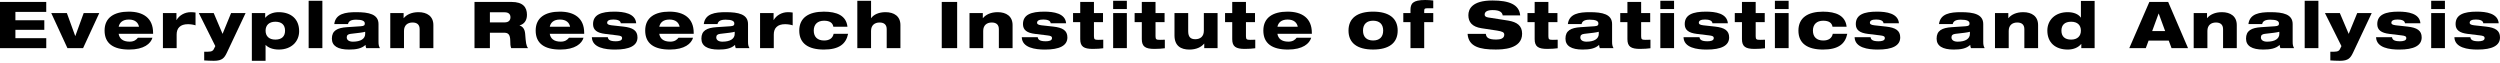
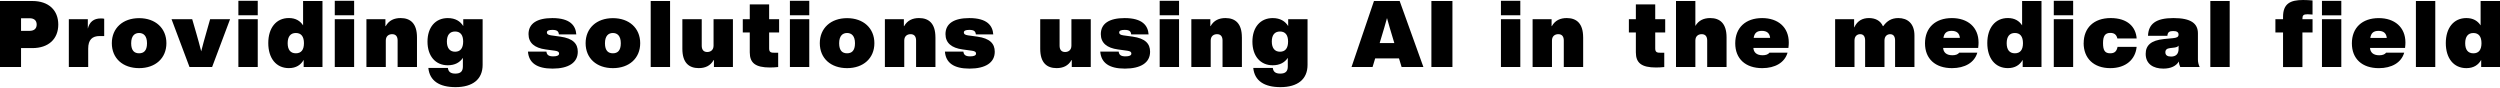
- <svg xmlns="http://www.w3.org/2000/svg" width="1280" height="32" viewBox="0 0 1280 32" fill="none">
-   <path d="M0 0.991H23.677V6.091H7.886V10.367H22.687V15.273H7.886V19.549H23.686V24.649H0V1V0.991Z" fill="black" />
-   <path d="M26.259 6.693H34.238L38.542 18.513L42.846 6.693H50.825L42.541 24.64H34.525L26.241 6.693H26.259Z" fill="black" />
-   <path d="M78.056 19.309C77.195 22.289 73.78 25.371 66.134 25.371C58.054 25.371 53.546 22.289 53.546 15.634C53.546 8.979 58.48 5.961 65.931 5.961C73.382 5.961 78.38 9.303 78.38 16.791V17.319H60.757C61.118 19.633 62.775 21.326 66.384 21.326C68.634 21.326 69.8 20.364 70.624 19.309H78.047H78.056ZM71.17 13.681C70.772 11.691 69.281 10.006 65.968 10.006C62.654 10.006 61.164 11.7 60.766 13.681H71.17Z" fill="black" />
-   <path d="M83.415 6.693H90.339V10.238H90.404C91.792 7.85 94.541 6.23 97.725 6.23C98.484 6.23 99.419 6.295 100.113 6.424V12.977C99.216 12.644 97.559 12.385 96.235 12.385C92.227 12.385 90.441 14.44 90.441 17.68V24.631H83.415V6.683V6.693Z" fill="black" />
-   <path d="M104.547 26.491H106.232C108.684 26.491 109.11 25.825 109.443 25.195L110.239 23.603L101.798 6.683H109.416L113.951 17.346L118.32 6.683H125.743L116.2 26.889C114.905 29.601 113.849 31.129 109.48 31.129C107.629 31.129 105.908 31.027 104.547 30.934V26.5V26.491Z" fill="black" />
-   <path d="M128.955 6.693H135.777V9.081H135.842C137.332 7.257 139.813 6.23 142.663 6.23C149.022 6.23 153.16 9.738 153.16 15.967C153.16 21.169 149.319 25.371 142.728 25.371C139.618 25.371 137.23 24.344 136.036 23.02H135.971V31.138H128.946V6.693H128.955ZM140.979 20.271C144.191 20.271 145.949 18.679 145.949 15.699C145.949 12.718 144.191 11.126 140.979 11.126C137.767 11.126 135.981 12.913 135.981 15.699C135.981 18.485 137.702 20.271 140.979 20.271Z" fill="black" />
-   <path d="M158.028 0.399H165.054V24.64H158.028V0.399Z" fill="black" />
-   <path d="M171.144 12.32C171.811 6.989 176.874 6.23 182.372 6.23C188.897 6.23 193.794 7.285 193.794 12.32V21.391C193.794 22.918 193.96 23.613 194.525 24.64H187.5C187.268 24.112 187.167 23.483 187.139 22.983C185.121 24.908 182.233 25.371 178.697 25.371C172.968 25.371 169.923 23.52 169.923 19.771C169.923 15.699 172.635 14.236 177.67 13.912L184.658 13.449C186.482 13.32 186.778 12.922 186.778 11.996C186.778 10.737 185.417 10.071 182.344 10.071C179.762 10.071 178.503 10.802 178.17 12.32H171.144ZM186.972 16.263C186.445 16.43 185.584 16.596 184.288 16.763L179.549 17.328C178.123 17.494 177.531 18.059 177.531 19.151C177.531 20.54 178.79 21.336 180.678 21.336C184.723 21.336 186.972 19.808 186.972 17.365V16.273V16.263Z" fill="black" />
-   <path d="M199.829 6.693H206.65V9.275H206.715C208.141 7.516 210.723 6.23 214.268 6.23C218.674 6.23 221.886 8.349 221.886 12.82V24.64H214.861V14.94C214.861 12.653 213.565 11.524 211.214 11.524C208.733 11.524 206.845 12.885 206.845 15.828V24.64H199.82V6.693H199.829Z" fill="black" />
-   <path d="M242.943 0.991H261.891C267.685 0.991 269.804 3.638 269.804 7.581C269.804 10.728 268.148 12.45 266.028 12.978V13.042C267.518 13.542 268.675 14.727 268.879 17.282C269.24 21.947 269.379 23.446 270.369 24.631H261.724C261.289 23.604 261.261 22.215 261.261 21.123C261.261 17.411 260.039 16.754 258.049 16.754H250.83V24.64H242.943V0.991ZM250.83 11.46H258.41C260.336 11.46 261.354 10.469 261.354 8.84C261.354 7.211 260.326 6.295 258.41 6.295H250.83V11.46Z" fill="black" />
-   <path d="M298.776 19.309C297.915 22.289 294.5 25.371 286.854 25.371C278.774 25.371 274.266 22.289 274.266 15.634C274.266 8.979 279.199 5.961 286.65 5.961C294.102 5.961 299.1 9.303 299.1 16.791V17.319H281.476C281.837 19.633 283.494 21.326 287.104 21.326C289.353 21.326 290.519 20.364 291.343 19.309H298.767H298.776ZM291.889 13.681C291.491 11.691 290.001 10.006 286.687 10.006C283.374 10.006 281.884 11.7 281.486 13.681H291.889Z" fill="black" />
-   <path d="M311.198 19.04C311.299 19.707 311.558 20.234 312.188 20.567C312.817 20.928 313.78 21.132 315.298 21.132C316.816 21.132 318.51 20.836 318.51 19.54C318.51 18.577 317.816 18.318 316.094 18.115L309.837 17.356C305.727 16.856 303.645 15.403 303.645 12.357C303.645 7.489 307.819 5.961 314.539 5.961C319.306 5.961 325.341 6.822 325.73 11.922H317.843C317.779 11.163 317.279 10.664 316.585 10.395C315.89 10.099 314.965 9.997 314.067 9.997C312.049 9.997 310.855 10.46 310.855 11.691C310.855 12.255 311.318 12.746 313.104 12.95L319.167 13.616C323.999 14.144 326.387 15.634 326.387 19.151C326.387 23.391 322.342 25.381 314.891 25.381C309.92 25.381 303.2 24.483 303.034 19.059H311.179L311.198 19.04Z" fill="black" />
-   <path d="M354.849 19.309C353.988 22.289 350.573 25.371 342.927 25.371C334.847 25.371 330.339 22.289 330.339 15.634C330.339 8.979 335.272 5.961 342.724 5.961C350.175 5.961 355.173 9.303 355.173 16.791V17.319H337.549C337.91 19.633 339.567 21.326 343.177 21.326C345.426 21.326 346.593 20.364 347.416 19.309H354.84H354.849ZM347.963 13.681C347.565 11.691 346.074 10.006 342.761 10.006C339.447 10.006 337.957 11.7 337.559 13.681H347.963Z" fill="black" />
-   <path d="M360.338 12.32C361.004 6.989 366.067 6.23 371.565 6.23C378.091 6.23 382.987 7.285 382.987 12.32V21.391C382.987 22.918 383.154 23.613 383.719 24.64H376.693C376.462 24.112 376.36 23.483 376.332 22.983C374.314 24.908 371.427 25.371 367.891 25.371C362.161 25.371 359.116 23.52 359.116 19.771C359.116 15.699 361.828 14.236 366.863 13.912L373.852 13.449C375.675 13.32 375.971 12.922 375.971 11.996C375.971 10.737 374.611 10.071 371.538 10.071C368.955 10.071 367.696 10.802 367.363 12.32H360.338ZM376.166 16.263C375.638 16.43 374.777 16.596 373.481 16.763L368.742 17.328C367.317 17.494 366.725 18.059 366.725 19.151C366.725 20.54 367.983 21.336 369.872 21.336C373.917 21.336 376.166 19.808 376.166 17.365V16.273V16.263Z" fill="black" />
-   <path d="M389.152 6.693H396.075V10.238H396.14C397.529 7.85 400.278 6.23 403.462 6.23C404.221 6.23 405.156 6.295 405.85 6.424V12.977C404.952 12.644 403.295 12.385 401.971 12.385C397.964 12.385 396.177 14.44 396.177 17.68V24.631H389.152V6.683V6.693Z" fill="black" />
-   <path d="M434.229 17.318C433.164 22.455 429.693 25.371 421.807 25.371C413.921 25.371 409.219 22.289 409.219 15.671C409.219 9.052 414.088 5.97 421.807 5.97C428.499 5.97 433.266 7.988 433.896 13.69H426.676C426.343 11.737 424.889 10.607 421.909 10.607C418.632 10.607 416.642 12.431 416.642 15.671C416.642 18.91 418.568 20.734 421.946 20.734C424.593 20.734 426.352 19.604 426.815 17.318H434.238H434.229Z" fill="black" />
-   <path d="M438.959 0.399H445.984V9.275H446.049C447.271 7.517 449.853 6.23 453.398 6.23C457.804 6.23 461.016 8.35 461.016 12.821V24.64H453.991V14.94C453.991 12.654 452.695 11.525 450.344 11.525C447.863 11.525 445.975 12.885 445.975 15.829V24.64H438.949V0.399H438.959Z" fill="black" />
-   <path d="M482.175 0.991H490.061V24.64H482.175V0.991Z" fill="black" />
-   <path d="M496.383 6.693H503.205V9.275H503.27C504.695 7.516 507.278 6.23 510.823 6.23C515.229 6.23 518.44 8.349 518.44 12.82V24.64H511.415V14.94C511.415 12.653 510.119 11.524 507.768 11.524C505.288 11.524 503.399 12.885 503.399 15.828V24.64H496.383V6.693Z" fill="black" />
-   <path d="M531.316 19.04C531.417 19.707 531.677 20.234 532.306 20.567C532.935 20.928 533.898 21.132 535.416 21.132C536.934 21.132 538.628 20.836 538.628 19.54C538.628 18.577 537.934 18.318 536.212 18.115L529.955 17.356C525.845 16.856 523.763 15.403 523.763 12.357C523.763 7.489 527.937 5.961 534.657 5.961C539.424 5.961 545.459 6.822 545.847 11.922H537.961C537.897 11.163 537.397 10.664 536.703 10.395C536.008 10.099 535.083 9.997 534.185 9.997C532.167 9.997 530.973 10.46 530.973 11.691C530.973 12.255 531.436 12.746 533.222 12.95L539.285 13.616C544.117 14.144 546.505 15.634 546.505 19.151C546.505 23.391 542.46 25.381 535.009 25.381C530.038 25.381 523.318 24.483 523.152 19.059H531.297L531.316 19.04Z" fill="black" />
-   <path d="M549.402 6.693H553.076V1H560.102V6.693H564.739V11.33H560.102V18.55C560.102 20.17 560.5 20.401 562.388 20.401C563.249 20.401 563.943 20.364 564.869 20.336V24.705C563.443 24.9 561.592 25.038 559.537 25.038C554.965 25.038 553.076 23.909 553.076 20.04V11.33H549.402V6.693Z" fill="black" />
-   <path d="M569.932 0.399H576.948V4.638H569.932V0.399ZM569.932 6.693H576.948V24.64H569.932V6.693Z" fill="black" />
-   <path d="M580.928 6.693H584.603V1H591.628V6.693H596.265V11.33H591.628V18.55C591.628 20.17 592.026 20.401 593.914 20.401C594.775 20.401 595.469 20.364 596.395 20.336V24.705C594.969 24.9 593.118 25.038 591.063 25.038C586.491 25.038 584.603 23.909 584.603 20.04V11.33H580.928V6.693Z" fill="black" />
-   <path d="M601.328 6.693H608.354V15.967C608.354 19.013 609.649 20.077 612 20.077C614.481 20.077 616.369 18.716 616.369 15.773V6.702H623.395V24.65H616.573V22.336H616.508C615.083 24.094 612.5 25.381 608.955 25.381C604.651 25.381 601.338 23.53 601.338 18.124V6.702L601.328 6.693Z" fill="black" />
-   <path d="M627.227 6.693H630.901V1H637.927V6.693H642.564V11.33H637.927V18.55C637.927 20.17 638.325 20.401 640.213 20.401C641.074 20.401 641.768 20.364 642.694 20.336V24.705C641.268 24.9 639.417 25.038 637.362 25.038C632.79 25.038 630.901 23.909 630.901 20.04V11.33H627.227V6.693Z" fill="black" />
-   <path d="M671.341 19.309C670.48 22.289 667.065 25.371 659.419 25.371C651.339 25.371 646.831 22.289 646.831 15.634C646.831 8.979 651.764 5.961 659.216 5.961C666.667 5.961 671.665 9.303 671.665 16.791V17.319H654.041C654.402 19.633 656.059 21.326 659.669 21.326C661.918 21.326 663.085 20.364 663.908 19.309H671.332H671.341ZM664.454 13.681C664.056 11.691 662.566 10.006 659.253 10.006C655.939 10.006 654.449 11.7 654.051 13.681H664.454Z" fill="black" />
-   <path d="M703.024 5.961C711.142 5.961 715.613 9.303 715.613 15.662C715.613 22.021 711.142 25.362 703.024 25.362C694.907 25.362 690.436 22.021 690.436 15.662C690.436 9.303 694.907 5.961 703.024 5.961ZM697.86 15.662C697.86 19.04 699.85 20.725 703.024 20.725C706.199 20.725 708.189 19.04 708.189 15.662C708.189 12.283 706.199 10.599 703.024 10.599C699.85 10.599 697.86 12.293 697.86 15.662Z" fill="black" />
-   <path d="M718.491 6.693H722.166V5.165C722.166 1.852 723.295 0 729.719 0C731.144 0 732.468 0.102 733.828 0.269V4.24H730.681C729.386 4.24 729.191 4.536 729.191 5.6V6.693H733.828V11.33H729.191V24.64H722.166V11.33H718.491V6.693Z" fill="black" />
-   <path d="M769.39 7.914C769.159 6.295 767.863 5.165 764.253 5.165C761.606 5.165 760.143 5.924 760.143 7.479C760.143 8.275 760.708 8.738 761.902 8.933C763.892 9.266 769.946 10.154 772.269 10.552C776.675 11.311 779.322 13.098 779.322 17.272C779.322 25.288 768.918 25.353 765.679 25.353C757.663 25.353 751.869 23.927 751.406 17.337H760.745C760.94 19.124 761.939 20.253 766.049 20.253C768.039 20.253 770.186 19.79 770.186 17.772C770.186 16.513 769.196 16.088 766.447 15.652L758.561 14.459C753.692 13.727 751.804 11.284 751.804 7.766C751.804 4.656 753.729 0.25 764.096 0.25C772.676 0.25 777.841 2.305 778.341 7.896H769.4L769.39 7.914Z" fill="black" />
-   <path d="M782.071 6.693H785.746V1H792.771V6.693H797.408V11.33H792.771V18.55C792.771 20.17 793.169 20.401 795.057 20.401C795.918 20.401 796.612 20.364 797.538 20.336V24.705C796.112 24.9 794.261 25.038 792.206 25.038C787.634 25.038 785.746 23.909 785.746 20.04V11.33H782.071V6.693Z" fill="black" />
-   <path d="M802.74 12.32C803.406 6.989 808.469 6.23 813.967 6.23C820.493 6.23 825.389 7.285 825.389 12.32V21.391C825.389 22.918 825.556 23.613 826.121 24.64H819.095C818.864 24.112 818.762 23.483 818.734 22.983C816.716 24.908 813.838 25.371 810.293 25.371C804.563 25.371 801.518 23.52 801.518 19.771C801.518 15.699 804.23 14.236 809.265 13.912L816.254 13.449C818.077 13.32 818.373 12.922 818.373 11.996C818.373 10.737 817.013 10.071 813.94 10.071C811.357 10.071 810.098 10.802 809.765 12.32H802.74ZM818.568 16.263C818.04 16.43 817.179 16.596 815.883 16.763L811.144 17.328C809.719 17.494 809.126 18.059 809.126 19.151C809.126 20.54 810.385 21.336 812.273 21.336C816.318 21.336 818.568 19.808 818.568 17.365V16.273V16.263Z" fill="black" />
-   <path d="M829.564 6.693H833.238V1H840.264V6.693H844.901V11.33H840.264V18.55C840.264 20.17 840.662 20.401 842.55 20.401C843.411 20.401 844.105 20.364 845.031 20.336V24.705C843.605 24.9 841.754 25.038 839.699 25.038C835.127 25.038 833.238 23.909 833.238 20.04V11.33H829.564V6.693Z" fill="black" />
-   <path d="M850.094 0.399H857.119V4.638H850.094V0.399ZM850.094 6.693H857.119V24.64H850.094V6.693Z" fill="black" />
-   <path d="M870.133 19.04C870.235 19.707 870.494 20.234 871.123 20.567C871.753 20.928 872.716 21.132 874.233 21.132C875.751 21.132 877.445 20.836 877.445 19.54C877.445 18.577 876.751 18.318 875.03 18.115L868.772 17.356C864.663 16.856 862.58 15.403 862.58 12.357C862.58 7.489 866.755 5.961 873.474 5.961C878.241 5.961 884.267 6.822 884.665 11.922H876.779C876.714 11.163 876.214 10.664 875.52 10.395C874.826 10.099 873.9 9.997 873.002 9.997C870.985 9.997 869.791 10.46 869.791 11.691C869.791 12.255 870.253 12.746 872.04 12.95L878.103 13.616C882.934 14.144 885.322 15.634 885.322 19.151C885.322 23.391 881.277 25.381 873.826 25.381C868.856 25.381 862.136 24.483 861.969 19.059H870.115L870.133 19.04Z" fill="black" />
-   <path d="M888.21 6.693H891.885V1H898.91V6.693H903.547V11.33H898.91V18.55C898.91 20.17 899.308 20.401 901.196 20.401C902.057 20.401 902.751 20.364 903.677 20.336V24.705C902.252 24.9 900.4 25.038 898.345 25.038C893.773 25.038 891.885 23.909 891.885 20.04V11.33H888.21V6.693Z" fill="black" />
-   <path d="M908.749 0.399H915.775V4.638H908.749V0.399ZM908.749 6.693H915.775V24.64H908.749V6.693Z" fill="black" />
-   <path d="M945.801 17.318C944.746 22.455 941.266 25.371 933.38 25.371C925.493 25.371 920.791 22.289 920.791 15.671C920.791 9.052 925.66 5.97 933.38 5.97C940.072 5.97 944.838 7.988 945.468 13.69H938.248C937.915 11.737 936.462 10.607 933.481 10.607C930.205 10.607 928.215 12.431 928.215 15.671C928.215 18.91 930.14 20.734 933.509 20.734C936.156 20.734 937.915 19.604 938.378 17.318H945.792H945.801Z" fill="black" />
-   <path d="M957.723 19.04C957.825 19.707 958.084 20.234 958.713 20.567C959.343 20.928 960.305 21.132 961.823 21.132C963.341 21.132 965.035 20.836 965.035 19.54C965.035 18.577 964.341 18.318 962.619 18.115L956.362 17.356C952.253 16.856 950.17 15.403 950.17 12.357C950.17 7.489 954.345 5.961 961.064 5.961C965.831 5.961 971.857 6.822 972.255 11.922H964.369C964.304 11.163 963.804 10.664 963.11 10.395C962.416 10.099 961.49 9.997 960.592 9.997C958.575 9.997 957.38 10.46 957.38 11.691C957.38 12.255 957.843 12.746 959.63 12.95L965.692 13.616C970.524 14.144 972.912 15.634 972.912 19.151C972.912 23.391 968.867 25.381 961.416 25.381C956.446 25.381 949.726 24.483 949.559 19.059H957.704L957.723 19.04Z" fill="black" />
-   <path d="M992.767 12.32C993.433 6.989 998.496 6.23 1003.99 6.23C1010.52 6.23 1015.42 7.285 1015.42 12.32V21.391C1015.42 22.918 1015.58 23.613 1016.15 24.64H1009.12C1008.89 24.112 1008.79 23.483 1008.76 22.983C1006.74 24.908 1003.86 25.371 1000.32 25.371C994.59 25.371 991.545 23.52 991.545 19.771C991.545 15.699 994.257 14.236 999.292 13.912L1006.28 13.449C1008.1 13.32 1008.4 12.922 1008.4 11.996C1008.4 10.737 1007.04 10.071 1003.97 10.071C1001.38 10.071 1000.13 10.802 999.792 12.32H992.767ZM1008.59 16.263C1008.07 16.43 1007.21 16.596 1005.91 16.763L1001.17 17.328C999.746 17.494 999.153 18.059 999.153 19.151C999.153 20.54 1000.41 21.336 1002.3 21.336C1006.35 21.336 1008.59 19.808 1008.59 17.365V16.273V16.263Z" fill="black" />
-   <path d="M1021.44 6.693H1028.26V9.275H1028.33C1029.75 7.516 1032.34 6.23 1035.88 6.23C1040.29 6.23 1043.5 8.349 1043.5 12.82V24.64H1036.47V14.94C1036.47 12.653 1035.18 11.524 1032.83 11.524C1030.35 11.524 1028.46 12.885 1028.46 15.828V24.64H1021.43V6.693H1021.44Z" fill="black" />
-   <path d="M1065.62 22.521H1065.56C1064.07 24.344 1061.58 25.371 1058.73 25.371C1052.38 25.371 1048.24 21.863 1048.24 15.634C1048.24 10.432 1052.08 6.23 1058.67 6.23C1061.78 6.23 1064.17 7.257 1065.36 8.979H1065.43V0.463H1072.45V24.64H1065.63V22.521H1065.62ZM1060.42 11.126C1057.21 11.126 1055.45 12.718 1055.45 15.699C1055.45 18.679 1057.21 20.271 1060.42 20.271C1063.63 20.271 1065.42 18.485 1065.42 15.699C1065.42 12.913 1063.7 11.126 1060.42 11.126Z" fill="black" />
-   <path d="M1100.46 0.991H1110.1L1120.27 24.64H1111.83L1110.4 20.799H1100.07L1098.65 24.64H1090.2L1100.47 0.991H1100.46ZM1105.26 6.952H1105.2L1101.92 15.893H1108.55L1105.27 6.952H1105.26Z" fill="black" />
-   <path d="M1123.17 6.693H1130V9.275H1130.06C1131.49 7.516 1134.07 6.23 1137.61 6.23C1142.02 6.23 1145.23 8.349 1145.23 12.82V24.64H1138.21V14.94C1138.21 12.653 1136.91 11.524 1134.56 11.524C1132.08 11.524 1130.19 12.885 1130.19 15.828V24.64H1123.17V6.693H1123.17Z" fill="black" />
-   <path d="M1151.19 12.32C1151.86 6.989 1156.92 6.23 1162.42 6.23C1168.95 6.23 1173.84 7.285 1173.84 12.32V21.391C1173.84 22.918 1174.01 23.613 1174.57 24.64H1167.55C1167.32 24.112 1167.22 23.483 1167.19 22.983C1165.17 24.908 1162.29 25.371 1158.75 25.371C1153.02 25.371 1149.97 23.52 1149.97 19.771C1149.97 15.699 1152.68 14.236 1157.72 13.912L1164.71 13.449C1166.53 13.32 1166.83 12.922 1166.83 11.996C1166.83 10.737 1165.47 10.071 1162.39 10.071C1159.81 10.071 1158.55 10.802 1158.22 12.32H1151.19ZM1167.02 16.263C1166.49 16.43 1165.63 16.596 1164.34 16.763L1159.6 17.328C1158.17 17.494 1157.58 18.059 1157.58 19.151C1157.58 20.54 1158.84 21.336 1160.73 21.336C1164.77 21.336 1167.02 19.808 1167.02 17.365V16.273V16.263Z" fill="black" />
-   <path d="M1180 0.399H1187.02V24.64H1180V0.399Z" fill="black" />
-   <path d="M1193.11 26.491H1194.81C1197.26 26.491 1197.69 25.825 1198.02 25.195L1198.82 23.603L1190.37 6.683H1197.99L1202.53 17.346L1206.9 6.683H1214.32L1204.79 26.889C1203.49 29.601 1202.43 31.129 1198.07 31.129C1196.21 31.129 1194.49 31.027 1193.13 30.934V26.5L1193.11 26.491Z" fill="black" />
-   <path d="M1224.71 19.04C1224.82 19.707 1225.07 20.234 1225.7 20.567C1226.33 20.928 1227.3 21.132 1228.81 21.132C1230.33 21.132 1232.03 20.836 1232.03 19.54C1232.03 18.577 1231.33 18.318 1229.61 18.115L1223.35 17.356C1219.24 16.856 1217.16 15.403 1217.16 12.357C1217.16 7.489 1221.34 5.961 1228.06 5.961C1232.82 5.961 1238.85 6.822 1239.25 11.922H1231.36C1231.29 11.163 1230.79 10.664 1230.1 10.395C1229.41 10.099 1228.48 9.997 1227.58 9.997C1225.57 9.997 1224.37 10.46 1224.37 11.691C1224.37 12.255 1224.83 12.746 1226.62 12.95L1232.68 13.616C1237.51 14.144 1239.9 15.634 1239.9 19.151C1239.9 23.391 1235.86 25.381 1228.41 25.381C1223.44 25.381 1216.72 24.483 1216.55 19.059H1224.7L1224.71 19.04Z" fill="black" />
-   <path d="M1244.77 0.399H1251.8V4.638H1244.77V0.399ZM1244.77 6.693H1251.8V24.64H1244.77V6.693Z" fill="black" />
-   <path d="M1264.81 19.04C1264.91 19.707 1265.17 20.234 1265.8 20.567C1266.43 20.928 1267.39 21.132 1268.91 21.132C1270.43 21.132 1272.12 20.836 1272.12 19.54C1272.12 18.577 1271.43 18.318 1269.71 18.115L1263.45 17.356C1259.34 16.856 1257.26 15.403 1257.26 12.357C1257.26 7.489 1261.43 5.961 1268.15 5.961C1272.92 5.961 1278.94 6.822 1279.34 11.922H1271.46C1271.39 11.163 1270.89 10.664 1270.2 10.395C1269.5 10.099 1268.58 9.997 1267.68 9.997C1265.66 9.997 1264.47 10.46 1264.47 11.691C1264.47 12.255 1264.93 12.746 1266.72 12.95L1272.78 13.616C1277.61 14.144 1280 15.634 1280 19.151C1280 23.391 1275.96 25.381 1268.5 25.381C1263.53 25.381 1256.81 24.483 1256.65 19.059H1264.79L1264.81 19.04Z" fill="black" />
+ <svg xmlns="http://www.w3.org/2000/svg" width="1119" height="39" viewBox="0 0 1119 39" fill="none">
+   <path d="M26.085 10.988C26.085 17.382 21.791 21.529 14.461 21.529H9.418V29.991H0V0.447H14.461C21.801 0.447 26.085 4.594 26.085 10.988ZM16.418 10.988C16.418 9.119 15.21 8.164 13.213 8.164H9.418V13.812H13.213C15.21 13.812 16.418 12.857 16.418 10.988ZM46.638 8.373V16.129H44.641C41.265 16.129 39.478 17.79 39.478 21.777V29.991H30.809V8.582H39.308V12.818C40.057 9.785 41.974 8.253 45.1 8.253C45.68 8.253 46.179 8.293 46.638 8.383V8.373ZM50.054 19.331C50.054 12.609 54.967 8.124 62.268 8.124C69.568 8.124 74.481 12.609 74.481 19.331C74.481 26.053 69.568 30.498 62.268 30.498C54.967 30.498 50.054 26.103 50.054 19.331ZM65.803 19.371C65.803 16.01 64.215 14.767 62.258 14.767C60.3 14.767 58.712 16.01 58.712 19.371C58.712 22.732 60.21 23.855 62.258 23.855C64.305 23.855 65.803 22.732 65.803 19.371ZM102.984 8.582L94.944 29.991H84.818L76.778 8.582H86.026L87.814 14.727C88.643 17.631 89.312 19.997 90.061 22.98C90.81 19.997 91.479 17.631 92.308 14.727L94.056 8.582H102.974H102.984ZM106.699 0.368H115.367V6.841H106.699V0.368ZM106.699 8.582H115.367V29.991H106.699V8.582ZM144.339 0.447V29.991H135.92V26.799C134.672 29.036 132.545 30.488 129.289 30.488C123.577 30.488 120.081 26.043 120.081 19.281C120.081 12.519 123.587 8.074 129.289 8.074C132.335 8.074 134.372 9.357 135.661 11.356V0.447H144.329H144.339ZM136.05 19.331C136.05 16.338 134.802 14.767 132.425 14.767C130.048 14.767 128.76 16.348 128.76 19.331C128.76 22.314 130.048 23.855 132.425 23.855C134.802 23.855 136.05 22.324 136.05 19.331ZM149.842 0.368H158.51V6.841H149.842V0.368ZM149.842 8.582H158.51V29.991H149.842V8.582ZM186.643 16.716V29.991H177.975V18.118C177.975 16.417 177.226 15.294 175.518 15.294C174.1 15.294 172.682 16.079 172.682 18.158V29.981H164.013V8.582H172.512V11.694H172.642C174.1 9.079 176.477 8.084 179.313 8.084C183.727 8.084 186.643 10.531 186.643 16.716ZM216.024 8.582V29.036C216.024 35.47 211.61 39 203.9 39C196.69 39 192.316 36.216 191.726 30.409H200.475C200.685 32.149 201.723 32.944 203.81 32.944C206.147 32.944 207.186 31.95 207.186 29.752V25.894C205.848 27.922 203.641 29.215 200.435 29.215C194.852 29.215 191.347 25.029 191.347 18.635C191.347 12.241 194.852 8.094 200.435 8.094C203.81 8.094 206.018 9.506 207.356 11.664V8.592H216.024V8.582ZM207.316 18.585C207.316 15.681 206.067 14.101 203.691 14.101C201.314 14.101 200.025 15.681 200.025 18.585C200.025 21.489 201.314 23.149 203.691 23.149C206.067 23.149 207.316 21.568 207.316 18.585ZM236.327 23.11H244.577C244.746 24.601 245.615 25.228 247.622 25.228C249.33 25.228 250.249 24.81 250.249 23.985C250.249 23.279 249.79 22.901 248.411 22.702L244.197 22.125C239.284 21.459 236.567 19.222 236.567 15.274C236.567 10.501 240.402 8.094 247.233 8.094C255.232 8.094 257.689 11.495 257.949 15.403H250.159C250.039 13.951 249.24 13.375 247.243 13.375C245.535 13.375 244.786 13.752 244.786 14.538C244.786 15.204 245.246 15.612 246.624 15.821L250.828 16.398C256.451 17.183 258.618 19.55 258.618 23.159C258.618 28.052 254.453 30.707 247.323 30.707C240.192 30.707 236.697 28.052 236.317 23.11H236.327ZM262.123 19.331C262.123 12.609 267.037 8.124 274.337 8.124C281.638 8.124 286.551 12.609 286.551 19.331C286.551 26.053 281.638 30.498 274.337 30.498C267.037 30.498 262.123 26.103 262.123 19.331ZM277.872 19.371C277.872 16.01 276.285 14.767 274.327 14.767C272.37 14.767 270.782 16.01 270.782 19.371C270.782 22.732 272.28 23.855 274.327 23.855C276.374 23.855 277.872 22.732 277.872 19.371ZM291.255 0.447H299.923V29.991H291.255V0.447ZM328.056 8.582V29.991H319.557V26.878H319.428C317.969 29.494 315.593 30.488 312.756 30.488C308.342 30.488 305.426 28.042 305.426 21.857V8.582H314.095V20.455C314.095 22.155 314.844 23.279 316.551 23.279C317.969 23.279 319.388 22.493 319.388 20.415V8.592H328.056V8.582ZM344.265 14.518V21.698C344.265 23.478 345.183 23.607 346.721 23.607H348.309V30.001C347.181 30.12 345.972 30.21 344.644 30.21C338.183 30.21 335.596 28.221 335.596 23.448V14.528H332.47V8.592H335.596V1.979H344.265V8.582H348.729V14.518H344.265ZM353.562 0.368H362.231V6.841H353.562V0.368ZM353.562 8.582H362.231V29.991H353.562V8.582ZM366.945 19.331C366.945 12.609 371.858 8.124 379.159 8.124C386.459 8.124 391.372 12.609 391.372 19.331C391.372 26.053 386.459 30.498 379.159 30.498C371.858 30.498 366.945 26.103 366.945 19.331ZM382.694 19.371C382.694 16.01 381.106 14.767 379.149 14.767C377.191 14.767 375.603 16.01 375.603 19.371C375.603 22.732 377.101 23.855 379.149 23.855C381.196 23.855 382.694 22.732 382.694 19.371ZM418.706 16.716V29.991H410.038V18.118C410.038 16.417 409.289 15.294 407.581 15.294C406.163 15.294 404.745 16.079 404.745 18.158V29.981H396.076V8.582H404.575V11.694H404.695C406.153 9.079 408.53 8.084 411.366 8.084C415.78 8.084 418.696 10.531 418.696 16.716H418.706ZM422.961 23.11H431.21C431.379 24.601 432.248 25.228 434.256 25.228C435.963 25.228 436.882 24.81 436.882 23.985C436.882 23.279 436.423 22.901 435.045 22.702L430.83 22.125C425.917 21.459 423.2 19.222 423.2 15.274C423.2 10.501 427.035 8.094 433.866 8.094C441.866 8.094 444.322 11.495 444.582 15.403H436.792C436.672 13.951 435.874 13.375 433.876 13.375C432.168 13.375 431.419 13.752 431.419 14.538C431.419 15.204 431.879 15.612 433.257 15.821L437.461 16.398C443.084 17.183 445.251 19.55 445.251 23.159C445.251 28.052 441.087 30.707 433.956 30.707C426.826 30.707 423.33 28.052 422.951 23.11H422.961ZM488.224 8.582V29.991H479.725V26.878H479.606C478.148 29.494 475.771 30.488 472.935 30.488C468.52 30.488 465.604 28.042 465.604 21.857V8.582H474.273V20.455C474.273 22.155 475.022 23.279 476.729 23.279C478.148 23.279 479.566 22.493 479.566 20.415V8.592H488.234L488.224 8.582ZM492.479 23.11H500.728C500.898 24.601 501.766 25.228 503.774 25.228C505.481 25.228 506.4 24.81 506.4 23.985C506.4 23.279 505.941 22.901 504.563 22.702L500.358 22.125C495.445 21.459 492.728 19.222 492.728 15.274C492.728 10.501 496.563 8.094 503.394 8.094C511.394 8.094 513.85 11.495 514.11 15.403H506.32C506.201 13.951 505.402 13.375 503.404 13.375C501.696 13.375 500.947 13.752 500.947 14.538C500.947 15.204 501.407 15.612 502.785 15.821L506.989 16.398C512.612 17.183 514.779 19.55 514.779 23.159C514.779 28.052 510.615 30.707 503.484 30.707C496.354 30.707 492.858 28.052 492.479 23.11ZM519.073 0.368H527.742V6.841H519.073V0.368ZM519.073 8.582H527.742V29.991H519.073V8.582ZM555.875 16.716V29.991H547.206V18.118C547.206 16.417 546.457 15.294 544.75 15.294C543.331 15.294 541.913 16.079 541.913 18.158V29.981H533.245V8.582H541.744V11.694H541.863C543.321 9.079 545.698 8.084 548.535 8.084C552.949 8.084 555.865 10.531 555.865 16.716H555.875ZM585.256 8.582V29.036C585.256 35.47 580.842 39 573.132 39C565.922 39 561.547 36.216 560.958 30.409H569.707C569.916 32.149 570.955 32.944 573.042 32.944C575.379 32.944 576.418 31.95 576.418 29.752V25.894C575.079 27.922 572.872 29.215 569.667 29.215C564.084 29.215 560.579 25.029 560.579 18.635C560.579 12.241 564.084 8.094 569.667 8.094C573.042 8.094 575.249 9.506 576.587 11.664V8.592H585.256V8.582ZM576.547 18.585C576.547 15.681 575.299 14.101 572.922 14.101C570.545 14.101 569.257 15.681 569.257 18.585C569.257 21.489 570.545 23.149 572.922 23.149C575.299 23.149 576.547 21.568 576.547 18.585ZM626.192 26.142H615.526L614.357 30.001H604.94L614.987 0.457H626.491L637.117 30.001H627.36L626.192 26.142ZM624.105 19.291L622.067 12.489C621.648 11.038 621.188 9.546 620.819 8.094L619.571 12.489L617.533 19.291H624.115H624.105ZM640.693 0.447H650.11V29.991H640.693V0.447ZM671.821 0.368H680.49V6.841H671.821V0.368ZM671.821 8.582H680.49V29.991H671.821V8.582ZM708.623 16.716V29.991H699.954V18.118C699.954 16.417 699.205 15.294 697.497 15.294C696.079 15.294 694.661 16.079 694.661 18.158V29.981H685.993V8.582H694.491V11.694H694.611C696.069 9.079 698.446 8.084 701.283 8.084C705.697 8.084 708.613 10.531 708.613 16.716H708.623ZM740.88 14.518V21.698C740.88 23.478 741.799 23.607 743.337 23.607H744.925V30.001C743.796 30.12 742.588 30.21 741.26 30.21C734.798 30.21 732.212 28.221 732.212 23.448V14.528H729.086V8.592H732.212V1.979H740.88V8.582H745.344V14.518H740.88ZM772.808 16.716V29.991H764.139V18.118C764.139 16.417 763.39 15.294 761.683 15.294C760.264 15.294 758.846 16.079 758.846 18.158V29.981H750.178V0.447H758.846V11.614C760.304 9.079 762.681 8.084 765.478 8.084C769.892 8.084 772.808 10.531 772.808 16.716ZM800.481 21.449H784.812C784.932 23.398 786.23 24.73 788.937 24.73C790.395 24.73 791.433 24.353 792.022 23.567H800.112C798.823 28.052 794.489 30.498 788.777 30.498C781.277 30.498 776.693 26.312 776.693 19.381C776.693 12.45 781.277 8.094 788.737 8.094C795.778 8.094 800.661 12.122 800.661 19.052C800.661 19.629 800.621 20.425 800.491 21.459L800.481 21.449ZM784.932 16.964H792.312C792.102 14.846 790.854 13.812 788.607 13.812C786.36 13.812 785.271 14.806 784.942 16.964H784.932ZM856.907 15.89V30.001H848.238V18.128C848.238 16.427 847.569 15.304 846.031 15.304C844.783 15.304 843.494 16.089 843.494 18.168V29.991H834.826V18.118C834.826 16.417 834.157 15.294 832.619 15.294C831.37 15.294 830.072 16.079 830.072 18.158V29.981H821.404V8.582H829.902V12.231H829.982C831.44 9.079 833.897 8.084 836.564 8.084C839.23 8.084 841.647 9.119 842.775 11.694H842.945C844.613 9.367 846.65 8.084 849.696 8.084C853.821 8.084 856.907 10.531 856.907 15.89ZM885.419 21.449H869.75C869.87 23.398 871.168 24.73 873.874 24.73C875.332 24.73 876.371 24.353 876.96 23.567H885.049C883.761 28.052 879.427 30.498 873.714 30.498C866.214 30.498 861.63 26.312 861.63 19.381C861.63 12.45 866.214 8.094 873.674 8.094C880.715 8.094 885.599 12.122 885.599 19.052C885.599 19.629 885.559 20.425 885.429 21.459L885.419 21.449ZM869.87 16.964H877.25C877.04 14.846 875.792 13.812 873.545 13.812C871.298 13.812 870.209 14.806 869.88 16.964H869.87ZM913.771 0.447V29.991H905.353V26.799C904.104 29.036 901.977 30.488 898.721 30.488C893.009 30.488 889.514 26.043 889.514 19.281C889.514 12.519 893.019 8.074 898.721 8.074C901.767 8.074 903.805 9.357 905.093 11.356V0.447H913.761H913.771ZM905.482 19.331C905.482 16.338 904.234 14.767 901.857 14.767C899.48 14.767 898.192 16.348 898.192 19.331C898.192 22.314 899.48 23.855 901.857 23.855C904.234 23.855 905.482 22.324 905.482 19.331ZM919.274 0.368H927.943V6.841H919.274V0.368ZM919.274 8.582H927.943V29.991H919.274V8.582ZM932.656 19.291C932.656 12.529 937.161 8.084 944.74 8.084C952.32 8.084 955.996 12.072 956.365 17.213H947.737C947.317 15.433 946.278 14.727 944.571 14.727C942.234 14.727 941.315 16.139 941.315 19.291C941.315 22.612 942.194 23.855 944.521 23.855C946.358 23.855 947.397 23.11 947.816 20.992H956.355C955.816 26.511 951.641 30.498 944.561 30.498C937.101 30.498 932.636 26.053 932.636 19.291H932.656ZM975.879 30.001C975.55 29.334 975.3 28.42 975.25 27.515C974.082 29.504 971.755 30.707 968.329 30.707C963.785 30.707 960.41 28.628 960.41 24.114C960.41 20.375 962.697 18.058 968.619 17.471L972.534 17.094C974.281 16.924 975.12 16.596 975.12 15.473C975.12 14.349 974.291 13.892 972.703 13.892C971.036 13.892 970.247 14.389 970.117 16.01H961.448C961.658 10.779 964.864 8.084 972.823 8.084C980.783 8.084 983.789 10.57 983.789 14.936V26.6C983.789 27.803 984.039 28.877 984.578 30.001H975.869H975.879ZM975.13 21.827V20.415C974.801 20.912 974.211 21.161 973.253 21.29L971.255 21.538C969.877 21.707 969.218 22.284 969.218 23.408C969.218 24.691 970.097 25.317 971.765 25.317C973.972 25.317 975.14 24.154 975.14 21.827H975.13ZM989.342 0.457H998.01V30.001H989.342V0.447V0.457ZM1030.56 8.592H1035.1V14.528H1030.56V30.011H1021.89V14.528H1018.47V8.592H1021.89V7.557C1021.89 1.661 1025.09 0 1030.89 0C1032.17 0 1033.68 0.08 1035.09 0.209V6.513C1034.21 6.434 1033.46 6.384 1032.88 6.384C1030.97 6.384 1030.55 6.841 1030.55 8.582L1030.56 8.592ZM1039.31 0.378H1047.97V6.851H1039.31V0.368V0.378ZM1039.31 8.592H1047.97V30.001H1039.31V8.582V8.592ZM1076.49 21.459H1060.82C1060.94 23.408 1062.24 24.74 1064.94 24.74C1066.4 24.74 1067.44 24.363 1068.03 23.577H1076.12C1074.83 28.062 1070.49 30.508 1064.78 30.508C1057.28 30.508 1052.7 26.322 1052.7 19.391C1052.7 12.46 1057.28 8.104 1064.74 8.104C1071.78 8.104 1076.67 12.132 1076.67 19.062C1076.67 19.639 1076.63 20.435 1076.5 21.469L1076.49 21.459ZM1060.94 16.974H1068.32C1068.11 14.856 1066.86 13.822 1064.61 13.822C1062.36 13.822 1061.28 14.816 1060.95 16.974H1060.94ZM1081.36 0.457H1090.03V30.001H1081.36V0.447V0.457ZM1119 0.457V30.001H1110.58V26.809C1109.33 29.046 1107.21 30.498 1103.95 30.498C1098.24 30.498 1094.74 26.053 1094.74 19.291C1094.74 12.529 1098.25 8.084 1103.95 8.084C1107 8.084 1109.03 9.367 1110.32 11.366V0.447H1118.99L1119 0.457ZM1110.71 19.341C1110.71 16.348 1109.46 14.777 1107.09 14.777C1104.71 14.777 1103.42 16.358 1103.42 19.341C1103.42 22.324 1104.71 23.865 1107.09 23.865C1109.46 23.865 1110.71 22.334 1110.71 19.341Z" fill="black" />
</svg>
